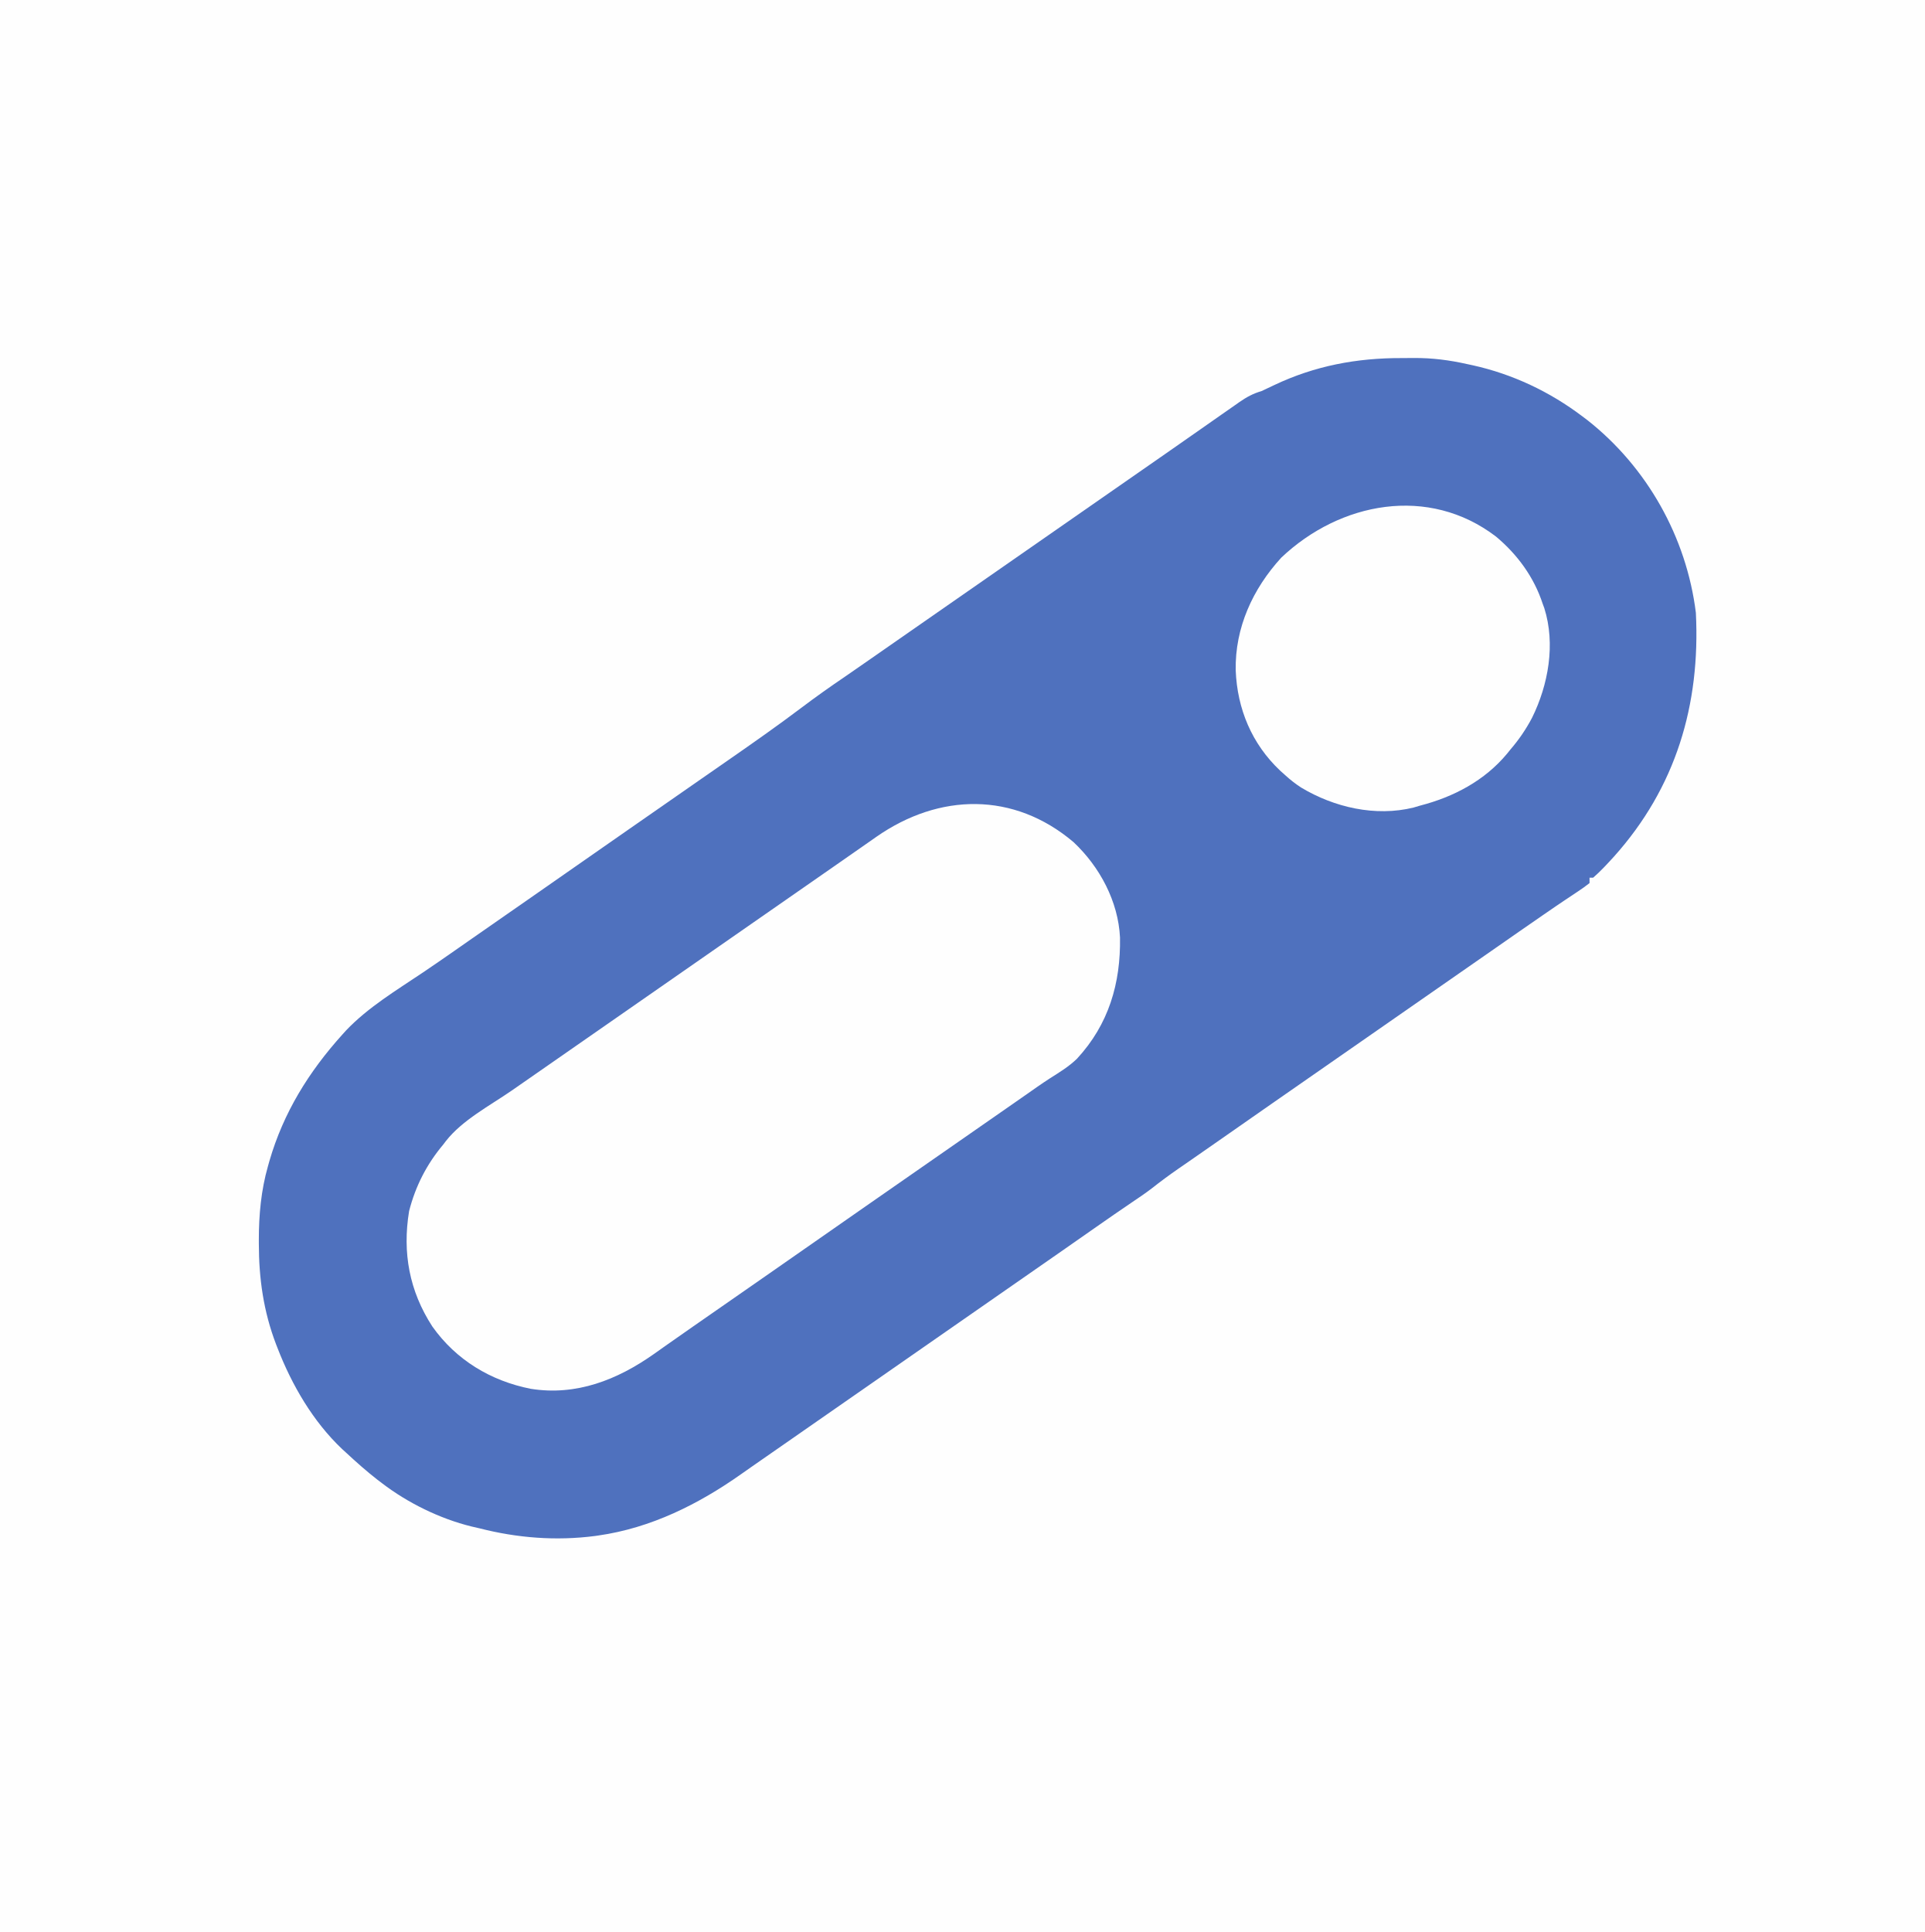
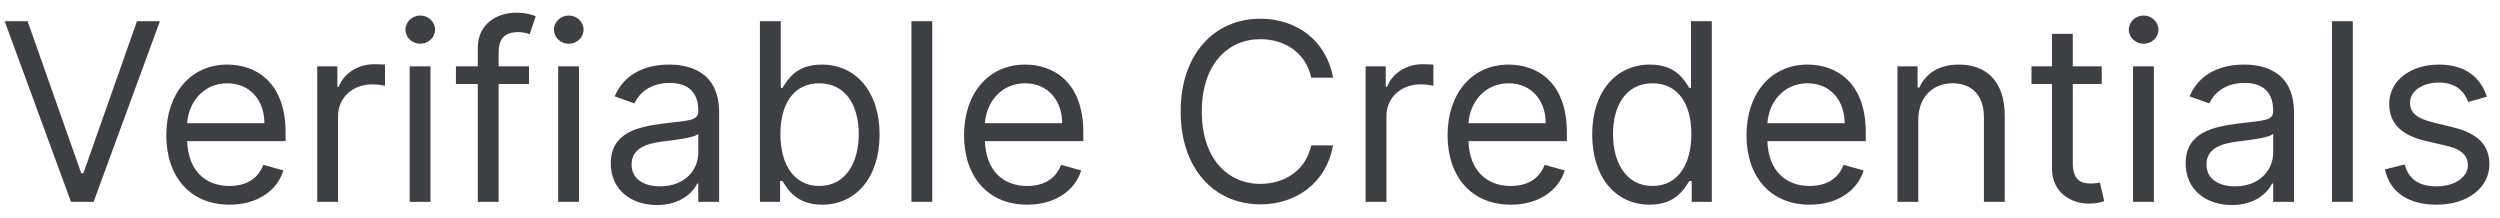
- <svg xmlns="http://www.w3.org/2000/svg" version="1.1" width="1068" height="1072">
-   <path d="M0 0 C352.44 0 704.88 0 1068 0 C1068 353.76 1068 707.52 1068 1072 C715.56 1072 363.12 1072 0 1072 C0 718.24 0 364.48 0 0 Z " fill="#FEFEFE" transform="translate(0,0)" />
-   <path d="M0 0 C2.281 0.003 4.561 -0.021 6.843 -0.046 C16.98 -0.088 26.317 1.102 36.216 3.316 C37.254 3.538 38.293 3.761 39.363 3.99 C61.504 8.883 82.166 18.663 100.216 32.316 C101.122 32.999 102.028 33.682 102.962 34.386 C136.14 60.486 158.018 99.4 163.216 141.316 C165.787 192.429 152.098 238.338 117.697 276.694 C114.028 280.711 110.334 284.755 106.216 288.316 C105.556 288.316 104.896 288.316 104.216 288.316 C104.216 289.306 104.216 290.296 104.216 291.316 C101.919 293.124 99.657 294.725 97.216 296.316 C95.727 297.312 94.239 298.308 92.751 299.304 C91.989 299.809 91.227 300.314 90.443 300.834 C87.155 303.021 83.904 305.261 80.653 307.503 C80.007 307.947 79.362 308.391 78.696 308.848 C69.839 314.939 61.024 321.092 52.203 327.235 C47.375 330.597 42.545 333.956 37.716 337.316 C35.799 338.649 33.882 339.982 31.966 341.316 C-48.534 397.316 -48.534 397.316 -51.41 399.316 C-53.324 400.648 -55.239 401.98 -57.153 403.311 C-61.981 406.67 -66.81 410.029 -71.64 413.386 C-81.506 420.245 -91.365 427.112 -101.202 434.012 C-105.734 437.188 -110.276 440.351 -114.827 443.499 C-115.85 444.208 -116.873 444.916 -117.927 445.646 C-119.894 447.007 -121.863 448.367 -123.833 449.724 C-128.886 453.223 -133.788 456.844 -138.615 460.647 C-142.17 463.381 -145.879 465.875 -149.597 468.378 C-156.278 472.913 -162.926 477.489 -169.534 482.128 C-176.711 487.164 -183.898 492.186 -191.097 497.191 C-192.057 497.858 -193.017 498.526 -194.006 499.213 C-195.958 500.57 -197.909 501.927 -199.861 503.283 C-204.67 506.626 -209.477 509.971 -214.284 513.316 C-216.201 514.649 -218.118 515.982 -220.034 517.316 C-220.983 517.976 -221.932 518.636 -222.909 519.316 C-323.534 589.316 -323.534 589.316 -326.413 591.318 C-328.319 592.644 -330.225 593.97 -332.131 595.296 C-337.084 598.742 -342.038 602.187 -346.991 605.632 C-348.525 606.698 -348.525 606.698 -350.089 607.786 C-352.025 609.133 -353.961 610.479 -355.898 611.825 C-356.785 612.442 -357.671 613.059 -358.585 613.695 C-359.451 614.296 -360.316 614.898 -361.208 615.517 C-362.931 616.72 -364.651 617.928 -366.367 619.141 C-390.22 635.987 -416.561 649.151 -445.784 653.316 C-446.405 653.406 -447.025 653.495 -447.664 653.588 C-469.261 656.379 -490.78 654.698 -511.784 649.316 C-513.265 648.973 -514.745 648.632 -516.226 648.292 C-533.645 644.007 -551.569 635.224 -565.784 624.316 C-566.634 623.672 -567.483 623.029 -568.359 622.366 C-574.424 617.639 -580.157 612.553 -585.784 607.316 C-586.513 606.653 -587.241 605.991 -587.991 605.308 C-604.082 590.058 -615.834 569.861 -623.784 549.316 C-624.052 548.63 -624.32 547.943 -624.596 547.237 C-631.553 529.042 -634.145 510.789 -634.159 491.378 C-634.162 490.355 -634.162 490.355 -634.165 489.312 C-634.161 475.417 -632.926 461.782 -629.097 448.378 C-628.836 447.449 -628.574 446.519 -628.305 445.561 C-620.501 418.646 -606.439 395.998 -587.784 375.316 C-587.109 374.567 -586.433 373.818 -585.738 373.046 C-573.454 360.159 -557.8 350.79 -543.118 340.918 C-537.364 337.044 -531.66 333.098 -525.972 329.128 C-524.579 328.156 -524.579 328.156 -523.158 327.165 C-521.298 325.866 -519.438 324.567 -517.579 323.267 C-512.819 319.943 -508.051 316.63 -503.284 313.316 C-501.372 311.985 -499.459 310.654 -497.546 309.323 C-493.674 306.63 -489.802 303.937 -485.929 301.245 C-476.871 294.949 -467.819 288.646 -458.784 282.316 C-448.776 275.302 -438.743 268.323 -428.708 261.348 C-423.899 258.005 -419.092 254.66 -414.284 251.316 C-412.368 249.982 -410.451 248.649 -408.534 247.316 C-407.586 246.656 -406.637 245.996 -405.659 245.316 C-397.034 239.316 -397.034 239.316 -394.157 237.314 C-392.248 235.986 -390.338 234.657 -388.429 233.329 C-383.527 229.918 -378.624 226.51 -373.718 223.105 C-359.961 213.555 -346.277 203.968 -332.909 193.878 C-325.084 187.978 -317.132 182.338 -309.021 176.841 C-304.566 173.802 -300.146 170.711 -295.722 167.628 C-293.741 166.249 -291.761 164.87 -289.781 163.491 C-288.788 162.8 -287.795 162.109 -286.772 161.396 C-281.944 158.034 -277.114 154.675 -272.284 151.316 C-270.368 149.982 -268.451 148.649 -266.534 147.316 C-163.034 75.316 -163.034 75.316 -160.159 73.315 C-158.244 71.984 -156.33 70.652 -154.416 69.32 C-149.588 65.961 -144.759 62.602 -139.929 59.245 C-137.985 57.894 -136.041 56.542 -134.097 55.191 C-133.143 54.528 -132.19 53.865 -131.207 53.182 C-125.806 49.424 -120.412 45.656 -115.026 41.876 C-111.77 39.592 -108.511 37.315 -105.25 35.039 C-103.555 33.854 -101.862 32.668 -100.17 31.479 C-97.588 29.667 -95 27.866 -92.409 26.066 C-91.631 25.516 -90.852 24.967 -90.049 24.401 C-86.022 21.617 -82.522 19.701 -77.784 18.316 C-75.435 17.236 -73.108 16.135 -70.784 15.003 C-48.118 4.25 -24.923 -0.072 0 0 Z " fill="#4F71BE" transform="translate(777.7844,198.6843)" />
-   <path d="M0 0 C14.518 13.634 24.826 32.874 25.785 52.953 C26.196 78.363 19.501 101.158 1.908 120.176 C-2.607 124.576 -8.003 127.824 -13.302 131.185 C-17.866 134.14 -22.294 137.294 -26.746 140.414 C-28.726 141.794 -30.707 143.172 -32.688 144.551 C-33.68 145.242 -34.673 145.934 -35.696 146.646 C-40.524 150.008 -45.354 153.367 -50.184 156.727 C-52.1 158.06 -54.017 159.393 -55.934 160.727 C-90.434 184.727 -90.434 184.727 -93.309 186.727 C-95.224 188.059 -97.138 189.39 -99.052 190.722 C-103.88 194.081 -108.709 197.44 -113.539 200.797 C-122.597 207.094 -131.649 213.396 -140.684 219.727 C-150.693 226.74 -160.725 233.719 -170.76 240.694 C-175.569 244.037 -180.376 247.382 -185.184 250.727 C-190.968 254.751 -196.753 258.775 -202.539 262.797 C-203.504 263.468 -204.47 264.139 -205.464 264.831 C-207.389 266.169 -209.315 267.507 -211.241 268.845 C-215.912 272.093 -220.575 275.351 -225.223 278.633 C-226.111 279.259 -227 279.885 -227.915 280.531 C-229.567 281.696 -231.217 282.864 -232.864 284.036 C-253.251 298.409 -275.906 307.335 -301.152 303.335 C-323.39 298.941 -342.629 287.349 -355.801 268.734 C-368.543 249.068 -372.483 227.851 -368.684 204.727 C-365.151 190.888 -358.889 178.66 -349.684 167.727 C-349.238 167.136 -348.792 166.546 -348.332 165.938 C-339.161 154.192 -323.85 146.218 -311.736 137.839 C-306.879 134.477 -302.032 131.102 -297.184 127.727 C-295.267 126.393 -293.35 125.06 -291.434 123.727 C-290.485 123.067 -289.536 122.407 -288.559 121.727 C-239.684 87.727 -190.809 53.727 -141.934 19.727 C-140.984 19.066 -140.034 18.405 -139.055 17.724 C-137.151 16.399 -135.246 15.075 -133.342 13.751 C-128.359 10.286 -123.38 6.817 -118.406 3.34 C-117.375 2.62 -116.344 1.9 -115.281 1.158 C-113.318 -0.213 -111.356 -1.585 -109.395 -2.959 C-74.597 -27.237 -33.199 -28.125 0 0 Z " fill="#FEFEFE" transform="translate(595.6836,467.2734)" />
-   <path d="M0 0 C11.873 9.938 21.039 22.461 25.875 37.25 C26.173 38.056 26.471 38.861 26.777 39.691 C33.073 59.622 29.033 82.221 19.947 100.583 C16.579 106.978 12.598 112.782 7.875 118.25 C7.295 118.973 6.715 119.696 6.117 120.441 C-6.307 135.387 -23.511 144.454 -42.125 149.25 C-43.323 149.606 -44.52 149.962 -45.754 150.328 C-66.949 155.55 -89.799 150.238 -108.125 139.25 C-111.386 137.144 -114.262 134.867 -117.125 132.25 C-118.017 131.449 -118.909 130.649 -119.828 129.824 C-135.492 115.037 -143.621 95.599 -144.457 74.224 C-144.925 50.565 -134.978 28.953 -119.188 11.688 C-86.603 -19.221 -37.445 -28.631 0 0 Z " fill="#FEFEFE" transform="translate(830.125,297.75)" />
+ <svg xmlns="http://www.w3.org/2000/svg" width="161" height="14" viewBox="0 0 161 14" fill="none">
+   <path d="M1.777 1.364H0.3L4.572 13H6.027L10.3 1.364H8.822L5.368 11.159H5.232L1.777 1.364ZM14.777 13.182C16.55 13.182 17.845 12.296 18.254 10.977L16.959 10.614C16.618 11.523 15.828 11.977 14.777 11.977C13.203 11.977 12.118 10.96 12.055 9.091H18.391V8.523C18.391 5.273 16.459 4.159 14.641 4.159C12.277 4.159 10.709 6.023 10.709 8.705C10.709 11.386 12.254 13.182 14.777 13.182ZM12.055 7.932C12.146 6.574 13.107 5.364 14.641 5.364C16.095 5.364 17.027 6.455 17.027 7.932H12.055ZM20.43 13H21.771V7.477C21.771 6.295 22.703 5.432 23.976 5.432C24.334 5.432 24.703 5.5 24.794 5.523V4.159C24.641 4.148 24.288 4.136 24.09 4.136C23.044 4.136 22.135 4.727 21.817 5.591H21.726V4.273H20.43V13ZM26.384 13H27.724V4.273H26.384V13ZM27.065 2.818C27.588 2.818 28.02 2.409 28.02 1.909C28.02 1.409 27.588 1 27.065 1C26.543 1 26.111 1.409 26.111 1.909C26.111 2.409 26.543 2.818 27.065 2.818ZM34.067 4.273H32.112V3.386C32.112 2.523 32.476 2.068 33.362 2.068C33.749 2.068 33.976 2.159 34.112 2.205L34.499 1.045C34.294 0.955 33.885 0.818 33.226 0.818C31.976 0.818 30.771 1.568 30.771 3.068V4.273H29.362V5.409H30.771V13H32.112V5.409H34.067V4.273ZM35.946 13H37.287V4.273H35.946V13ZM36.628 2.818C37.151 2.818 37.582 2.409 37.582 1.909C37.582 1.409 37.151 1 36.628 1C36.105 1 35.673 1.409 35.673 1.909C35.673 2.409 36.105 2.818 36.628 2.818ZM42.311 13.204C43.834 13.204 44.629 12.386 44.902 11.818H44.97V13H46.311V7.25C46.311 4.477 44.197 4.159 43.084 4.159C41.766 4.159 40.266 4.614 39.584 6.205L40.856 6.659C41.152 6.023 41.851 5.341 43.129 5.341C44.362 5.341 44.97 5.994 44.97 7.114V7.159C44.97 7.807 44.311 7.75 42.72 7.955C41.101 8.165 39.334 8.523 39.334 10.523C39.334 12.227 40.652 13.204 42.311 13.204ZM42.516 12C41.447 12 40.675 11.523 40.675 10.591C40.675 9.568 41.606 9.25 42.652 9.114C43.22 9.045 44.743 8.886 44.97 8.614V9.841C44.97 10.932 44.106 12 42.516 12ZM48.94 13H50.236V11.659H50.395C50.69 12.136 51.258 13.182 52.94 13.182C55.122 13.182 56.645 11.432 56.645 8.659C56.645 5.909 55.122 4.159 52.918 4.159C51.213 4.159 50.69 5.205 50.395 5.659H50.281V1.364H48.94V13ZM50.258 8.636C50.258 6.682 51.122 5.364 52.758 5.364C54.463 5.364 55.304 6.795 55.304 8.636C55.304 10.5 54.44 11.977 52.758 11.977C51.145 11.977 50.258 10.614 50.258 8.636ZM60.037 1.364H58.696V13H60.037V1.364ZM66.152 13.182C67.925 13.182 69.22 12.296 69.629 10.977L68.334 10.614C67.993 11.523 67.203 11.977 66.152 11.977C64.578 11.977 63.493 10.96 63.43 9.091H69.766V8.523C69.766 5.273 67.834 4.159 66.016 4.159C63.652 4.159 62.084 6.023 62.084 8.705C62.084 11.386 63.629 13.182 66.152 13.182ZM63.43 7.932C63.521 6.574 64.481 5.364 66.016 5.364C67.47 5.364 68.402 6.455 68.402 7.932H63.43ZM85.851 5C85.419 2.614 83.51 1.205 81.169 1.205C78.192 1.205 76.033 3.5 76.033 7.182C76.033 10.864 78.192 13.159 81.169 13.159C83.51 13.159 85.419 11.75 85.851 9.364H84.442C84.101 10.977 82.715 11.841 81.169 11.841C79.055 11.841 77.396 10.204 77.396 7.182C77.396 4.159 79.055 2.523 81.169 2.523C82.715 2.523 84.101 3.386 84.442 5H85.851ZM87.946 13H89.287V7.477C89.287 6.295 90.219 5.432 91.492 5.432C91.849 5.432 92.219 5.5 92.31 5.523V4.159C92.156 4.148 91.804 4.136 91.605 4.136C90.56 4.136 89.651 4.727 89.332 5.591H89.242V4.273H87.946V13ZM97.293 13.182C99.065 13.182 100.361 12.296 100.77 10.977L99.474 10.614C99.133 11.523 98.344 11.977 97.293 11.977C95.719 11.977 94.633 10.96 94.571 9.091H100.906V8.523C100.906 5.273 98.974 4.159 97.156 4.159C94.793 4.159 93.224 6.023 93.224 8.705C93.224 11.386 94.77 13.182 97.293 13.182ZM94.571 7.932C94.662 6.574 95.622 5.364 97.156 5.364C98.611 5.364 99.543 6.455 99.543 7.932H94.571ZM106.241 13.182C107.923 13.182 108.491 12.136 108.787 11.659H108.946V13H110.241V1.364H108.901V5.659H108.787C108.491 5.205 107.969 4.159 106.264 4.159C104.06 4.159 102.537 5.909 102.537 8.659C102.537 11.432 104.06 13.182 106.241 13.182ZM106.423 11.977C104.741 11.977 103.878 10.5 103.878 8.636C103.878 6.795 104.719 5.364 106.423 5.364C108.06 5.364 108.923 6.682 108.923 8.636C108.923 10.614 108.037 11.977 106.423 11.977ZM116.543 13.182C118.315 13.182 119.611 12.296 120.02 10.977L118.724 10.614C118.384 11.523 117.594 11.977 116.543 11.977C114.969 11.977 113.884 10.96 113.821 9.091H120.156V8.523C120.156 5.273 118.224 4.159 116.406 4.159C114.043 4.159 112.474 6.023 112.474 8.705C112.474 11.386 114.02 13.182 116.543 13.182ZM113.821 7.932C113.912 6.574 114.872 5.364 116.406 5.364C117.861 5.364 118.793 6.455 118.793 7.932H113.821ZM123.537 7.75C123.537 6.227 124.48 5.364 125.764 5.364C127.009 5.364 127.764 6.176 127.764 7.545V13H129.105V7.455C129.105 5.227 127.918 4.159 126.151 4.159C124.832 4.159 124.014 4.75 123.605 5.636H123.491V4.273H122.196V13H123.537V7.75ZM135.351 4.273H133.487V2.182H132.146V4.273H130.828V5.409H132.146V10.864C132.146 12.386 133.374 13.114 134.51 13.114C135.01 13.114 135.328 13.023 135.51 12.954L135.237 11.75C135.124 11.773 134.942 11.818 134.646 11.818C134.055 11.818 133.487 11.636 133.487 10.5V5.409H135.351V4.273ZM137.368 13H138.709V4.273H137.368V13ZM138.05 2.818C138.572 2.818 139.004 2.409 139.004 1.909C139.004 1.409 138.572 1 138.05 1C137.527 1 137.095 1.409 137.095 1.909C137.095 2.409 137.527 2.818 138.05 2.818ZM143.733 13.204C145.256 13.204 146.051 12.386 146.324 11.818H146.392V13H147.733V7.25C147.733 4.477 145.619 4.159 144.506 4.159C143.188 4.159 141.688 4.614 141.006 6.205L142.278 6.659C142.574 6.023 143.273 5.341 144.551 5.341C145.784 5.341 146.392 5.994 146.392 7.114V7.159C146.392 7.807 145.733 7.75 144.142 7.955C142.523 8.165 140.756 8.523 140.756 10.523C140.756 12.227 142.074 13.204 143.733 13.204ZM143.938 12C142.869 12 142.097 11.523 142.097 10.591C142.097 9.568 143.028 9.25 144.074 9.114C144.642 9.045 146.165 8.886 146.392 8.614V9.841C146.392 10.932 145.528 12 143.938 12ZM151.521 1.364H150.18V13H151.521V1.364ZM160.159 6.227C159.739 4.989 158.795 4.159 157.068 4.159C155.227 4.159 153.864 5.205 153.864 6.682C153.864 7.886 154.58 8.693 156.182 9.068L157.636 9.409C158.517 9.614 158.932 10.034 158.932 10.636C158.932 11.386 158.136 12 156.886 12C155.79 12 155.102 11.528 154.864 10.591L153.591 10.909C153.903 12.392 155.125 13.182 156.909 13.182C158.938 13.182 160.318 12.074 160.318 10.568C160.318 9.352 159.557 8.585 158 8.205L156.705 7.886C155.67 7.631 155.205 7.284 155.205 6.614C155.205 5.864 156 5.318 157.068 5.318C158.239 5.318 158.722 5.966 158.955 6.568L160.159 6.227Z" fill="#3E3F42" />
</svg>
